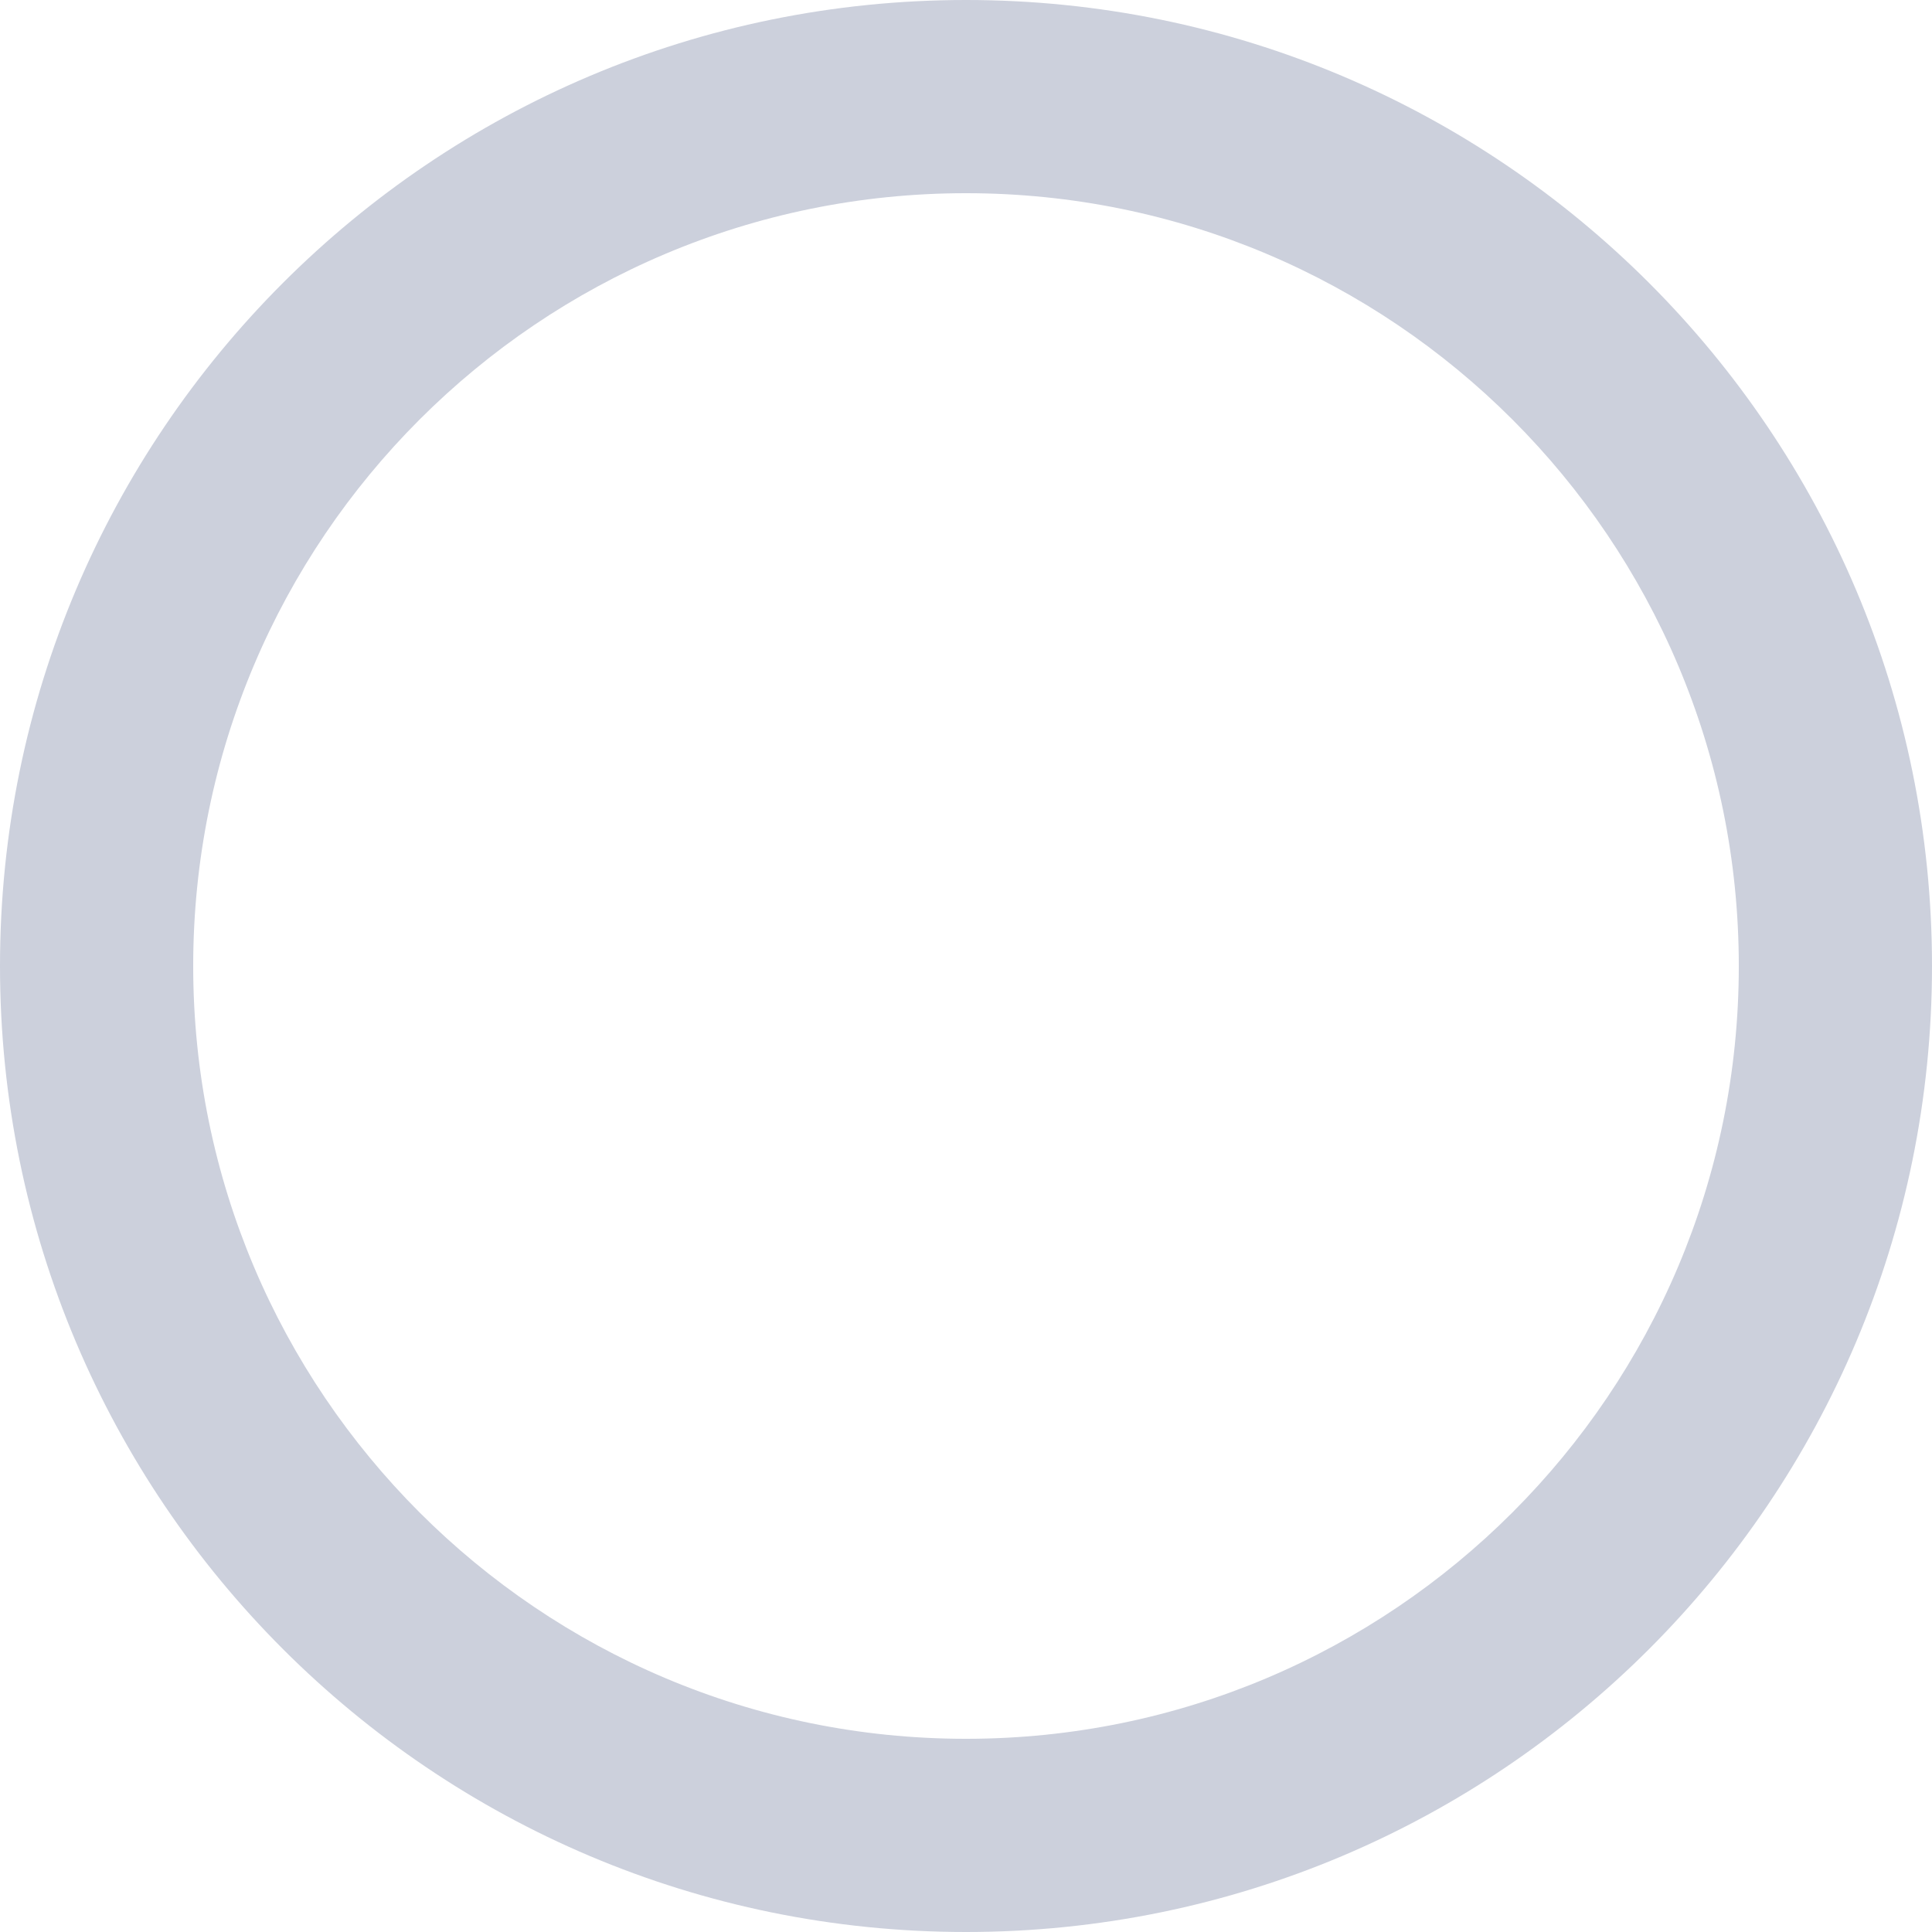
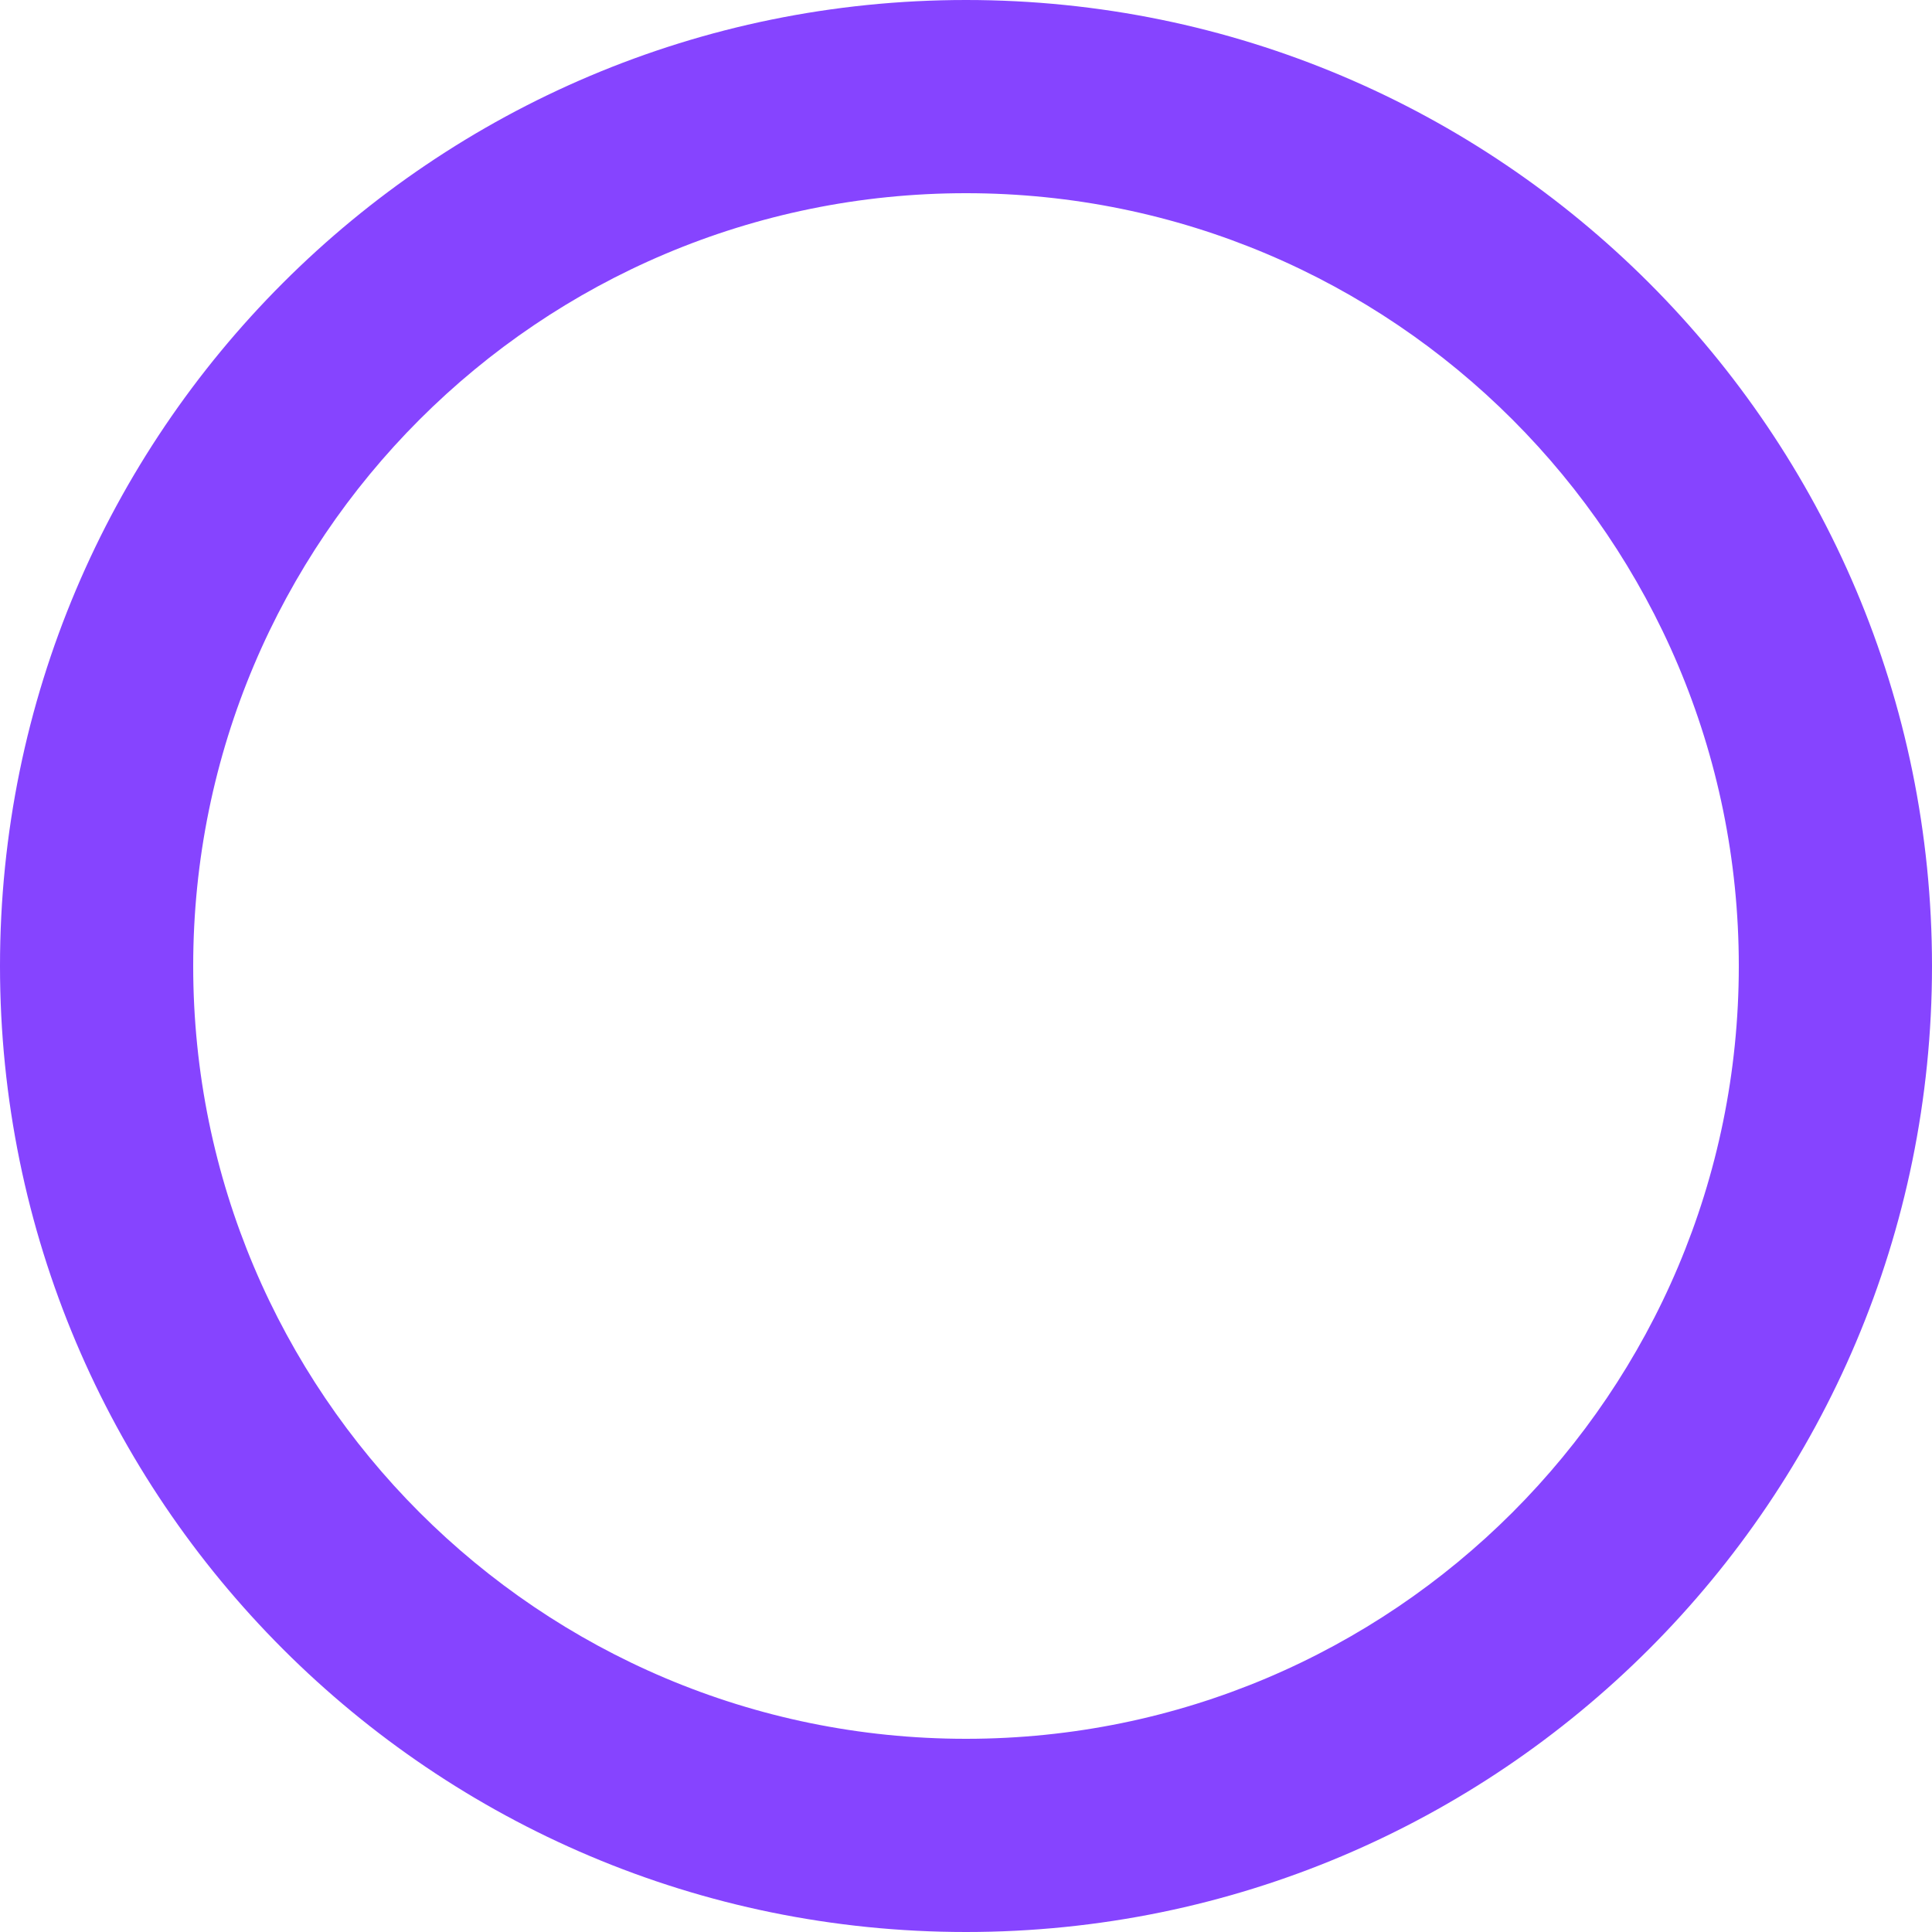
<svg xmlns="http://www.w3.org/2000/svg" width="20" height="20" viewBox="0 0 20 20" fill="none">
-   <path fill-rule="evenodd" clip-rule="evenodd" d="M10 18C14.418 18 18 14.418 18 10C18 5.582 14.418 2 10 2C5.582 2 2 5.582 2 10C2 14.418 5.582 18 10 18ZM10 20C15.523 20 20 15.523 20 10C20 4.477 15.523 0 10 0C4.477 0 0 4.477 0 10C0 15.523 4.477 20 10 20Z" fill="#CCD0DC" />
+   <path fill-rule="evenodd" clip-rule="evenodd" d="M10 18C14.418 18 18 14.418 18 10C18 5.582 14.418 2 10 2C5.582 2 2 5.582 2 10C2 14.418 5.582 18 10 18ZM10 20C15.523 20 20 15.523 20 10C20 4.477 15.523 0 10 0C4.477 0 0 4.477 0 10C0 15.523 4.477 20 10 20Z" fill="#8644FF" />
</svg>
